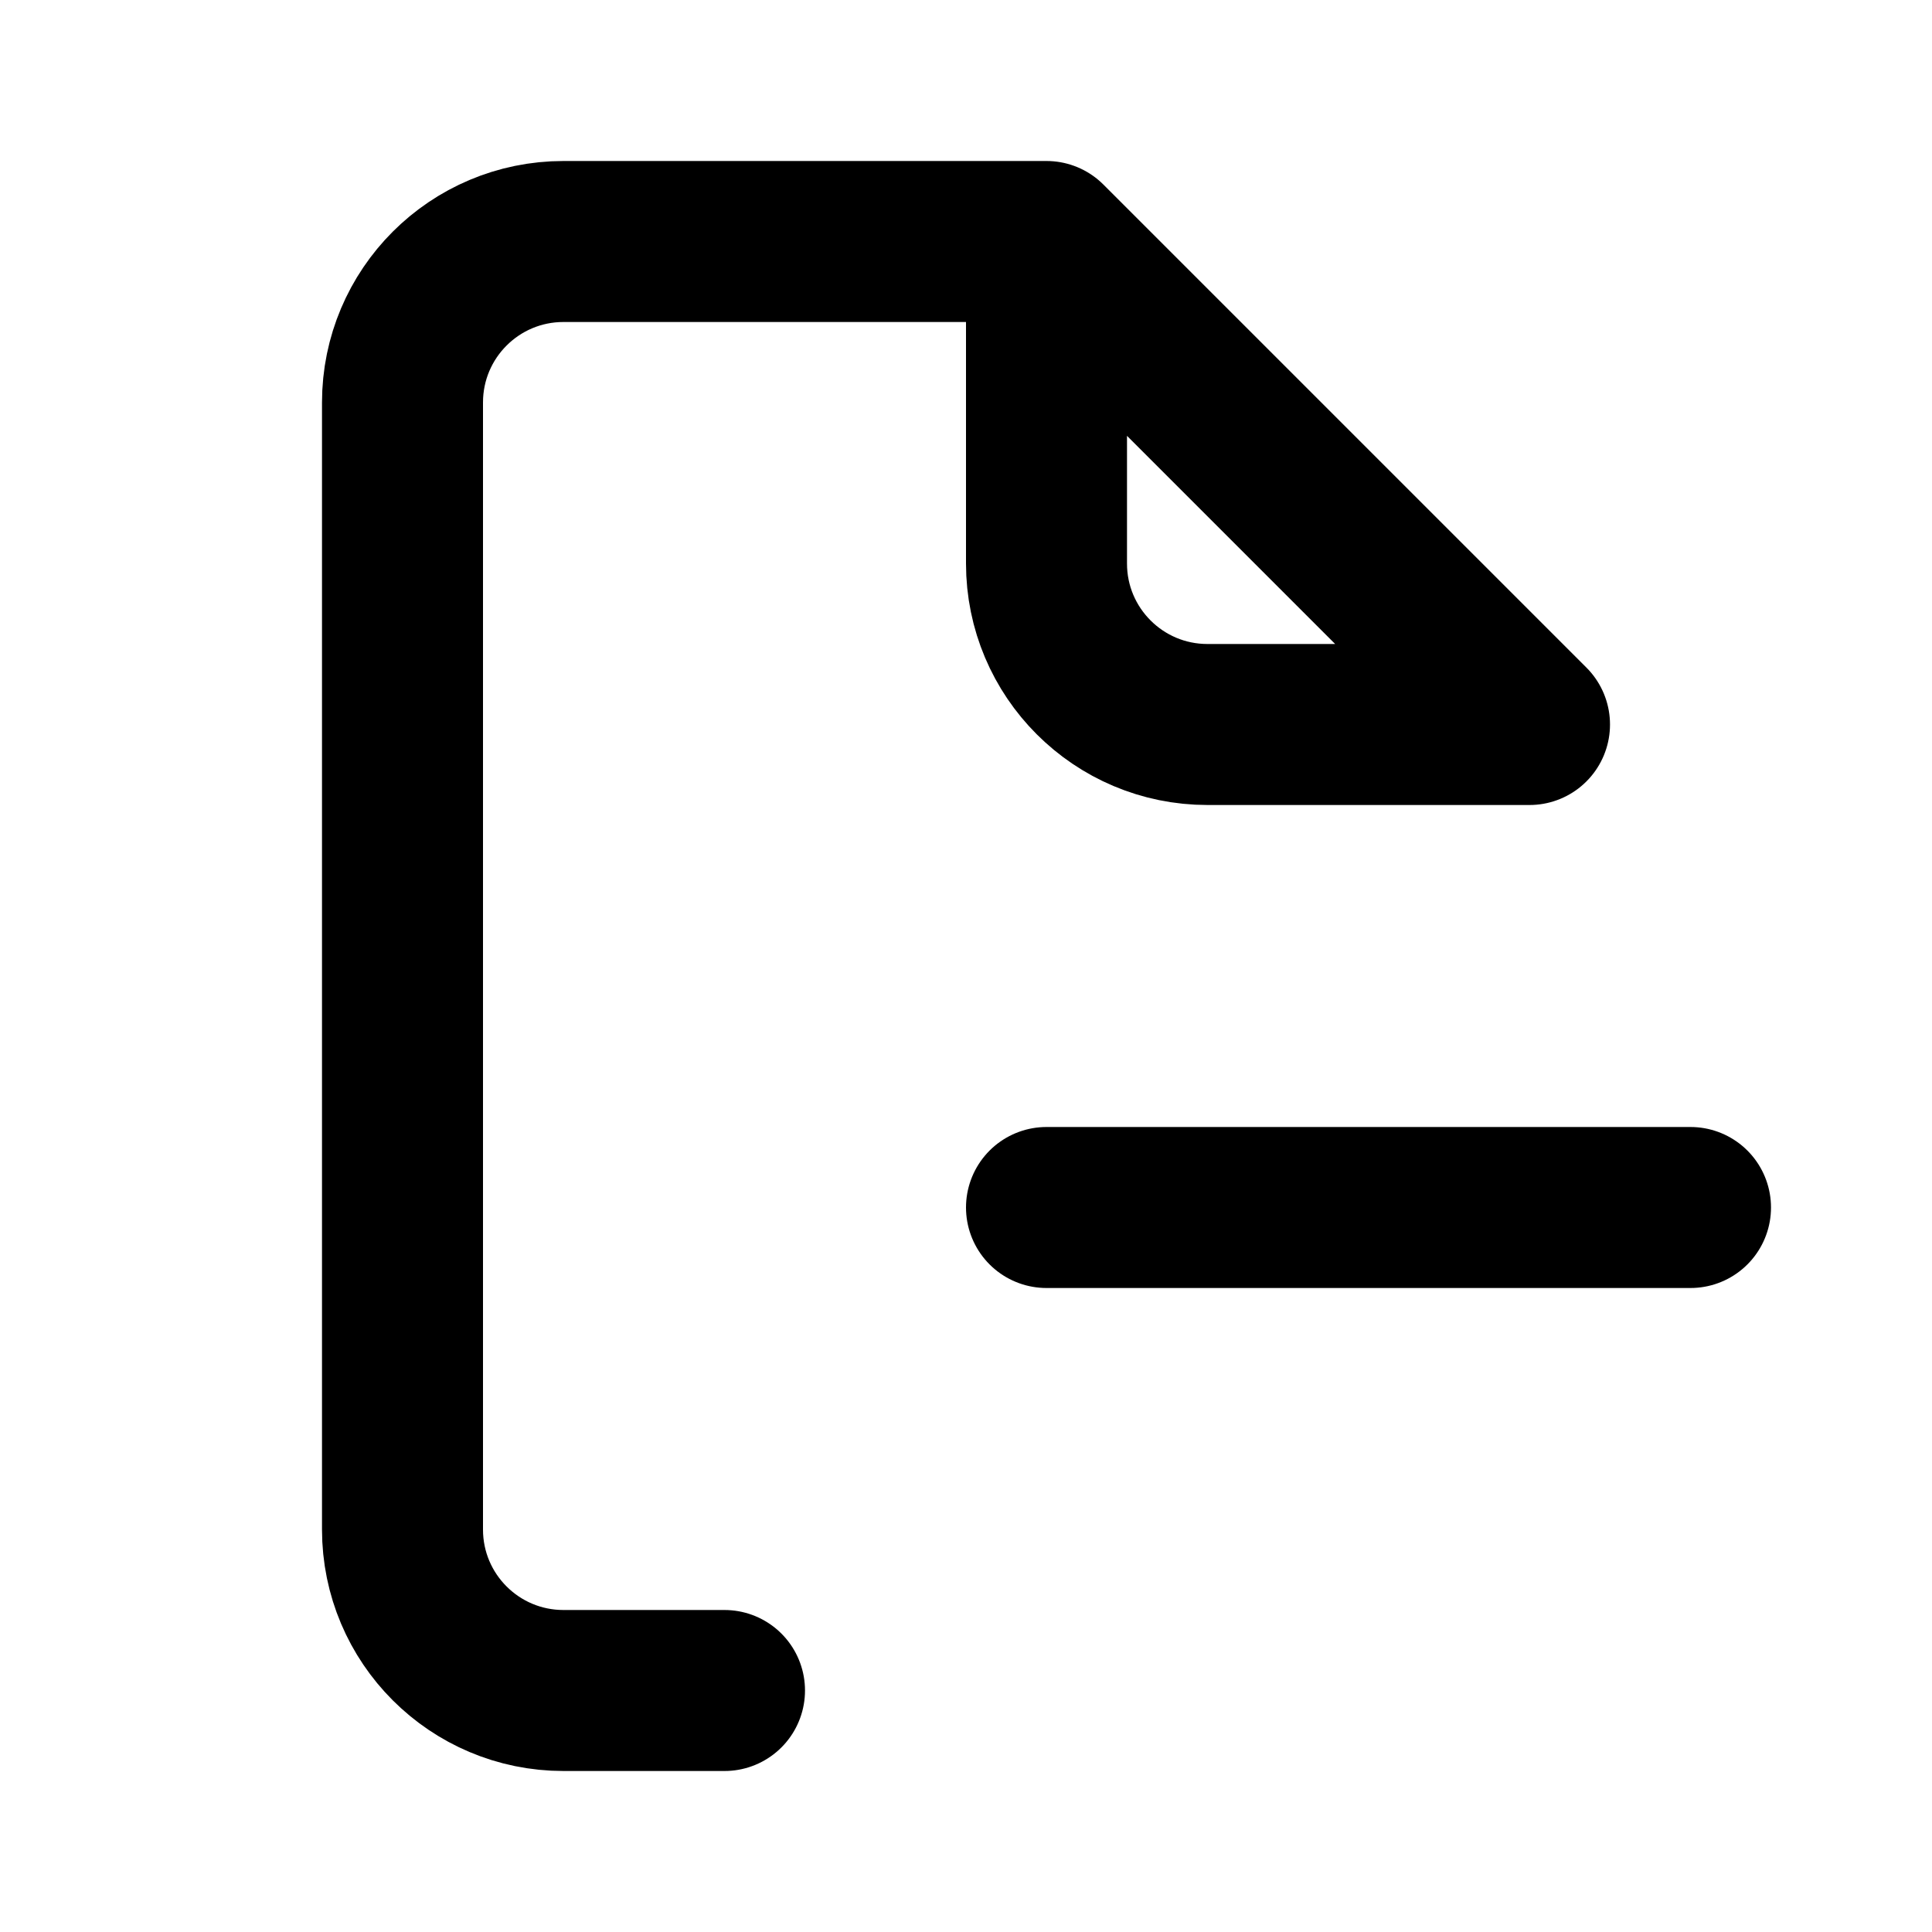
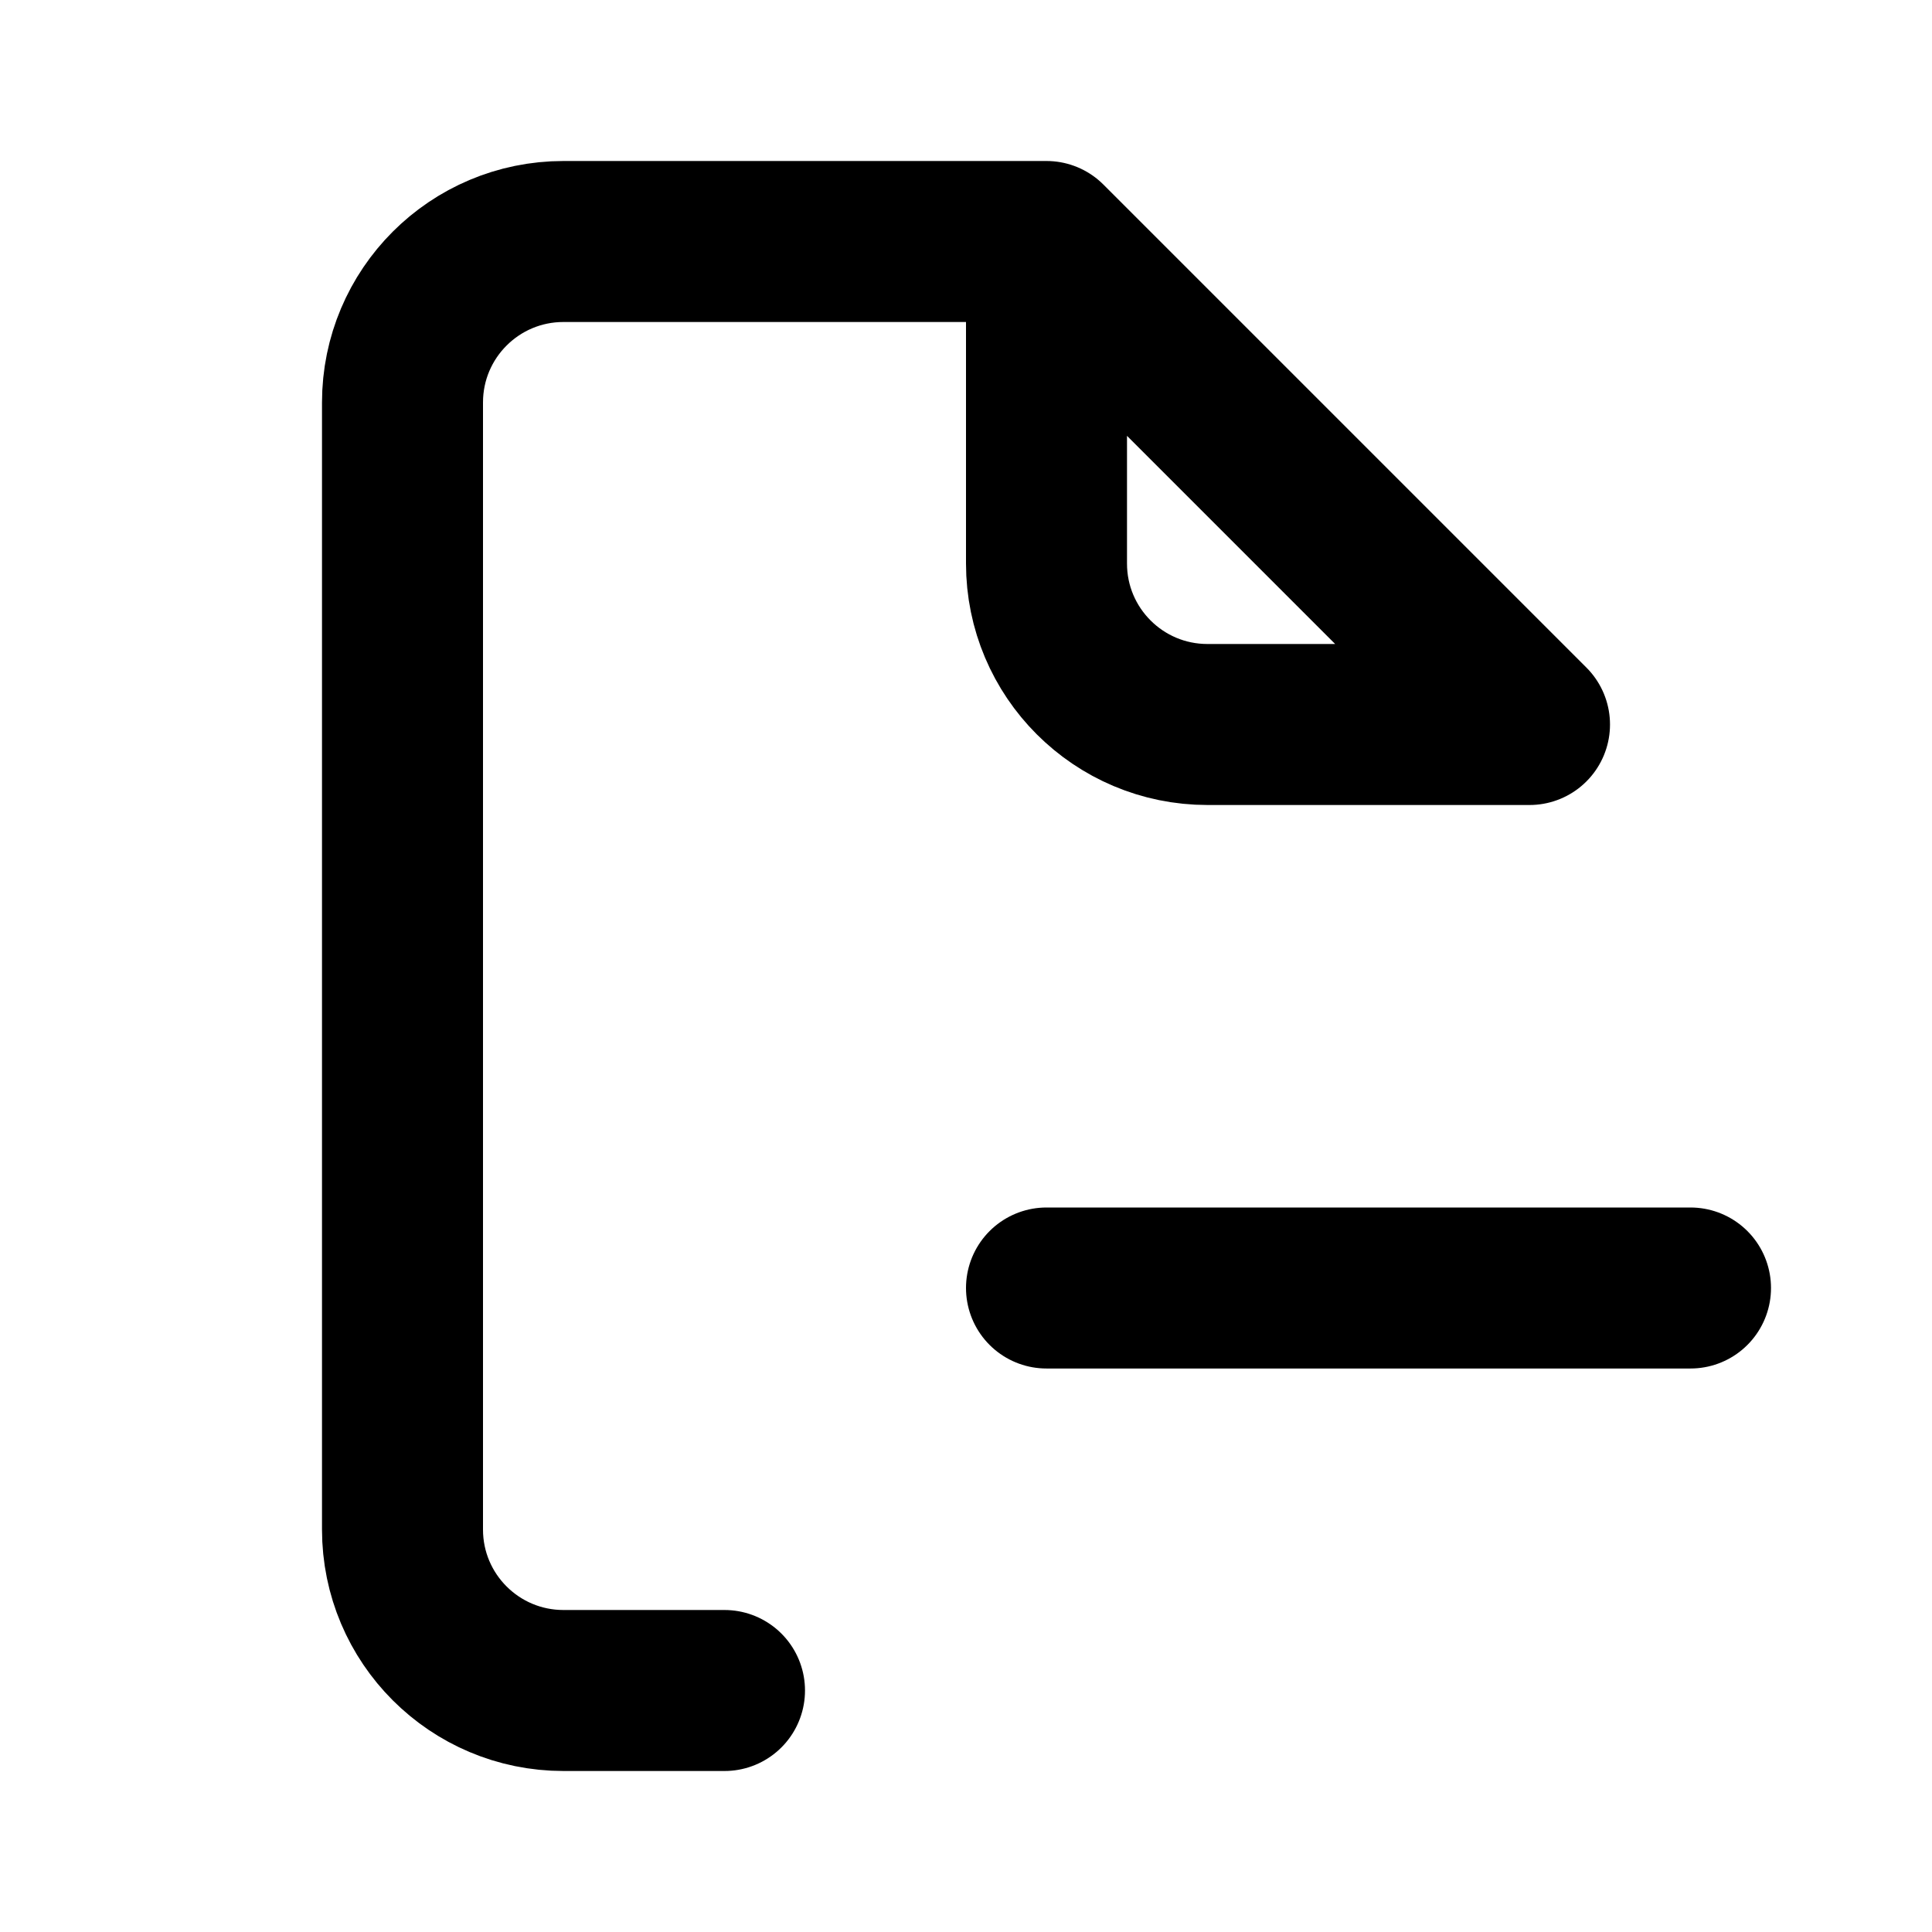
<svg xmlns="http://www.w3.org/2000/svg" width="24" height="24" viewBox="0 0 24 24" fill="none">
-   <path d="M13 3H7C5.895 3 5 3.895 5 5V19C5 20.105 5.895 21 7 21H9M13 3L19 9M13 3V7C13 8.105 13.895 9 15 9H19M13 15H21" stroke="currentColor" stroke-width="2" stroke-linecap="round" stroke-linejoin="round" />
+   <path d="M13 3H7C5.895 3 5 3.895 5 5V19C5 20.105 5.895 21 7 21H9M13 3L19 9M13 3V7C13 8.105 13.895 9 15 9H19M13 16H21" stroke="currentColor" stroke-width="2" stroke-linecap="round" stroke-linejoin="round" />
</svg>
